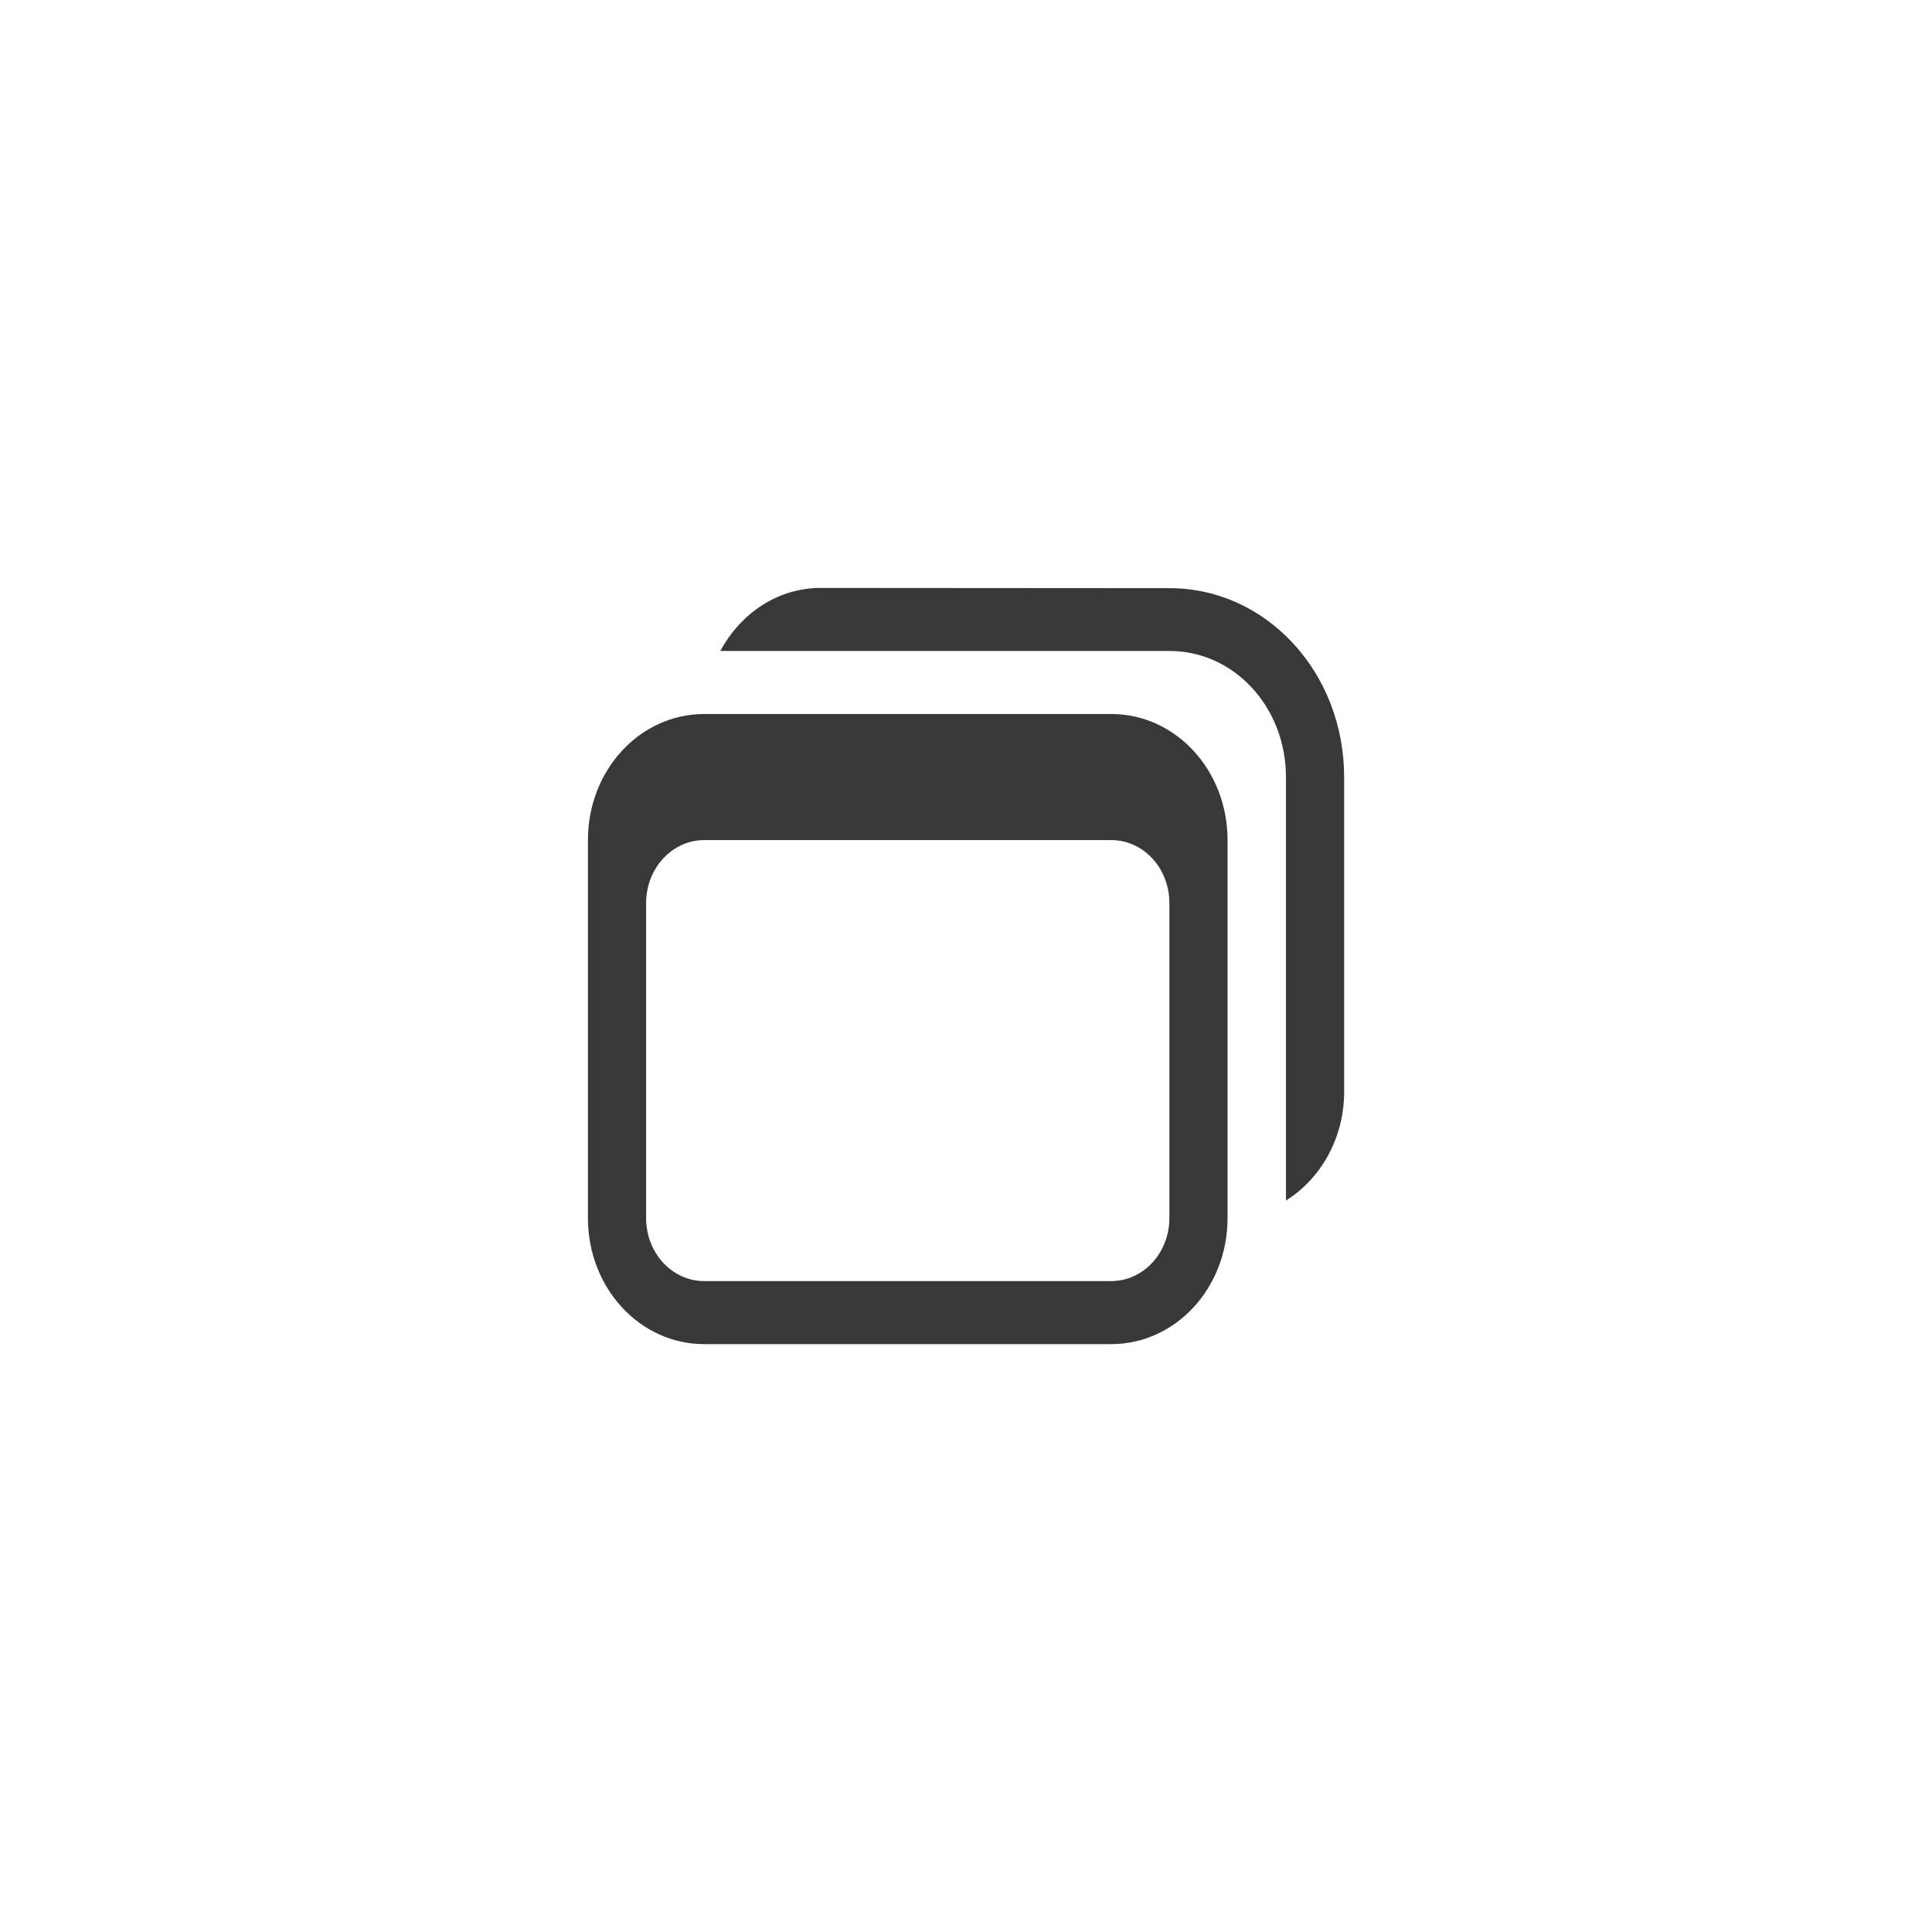
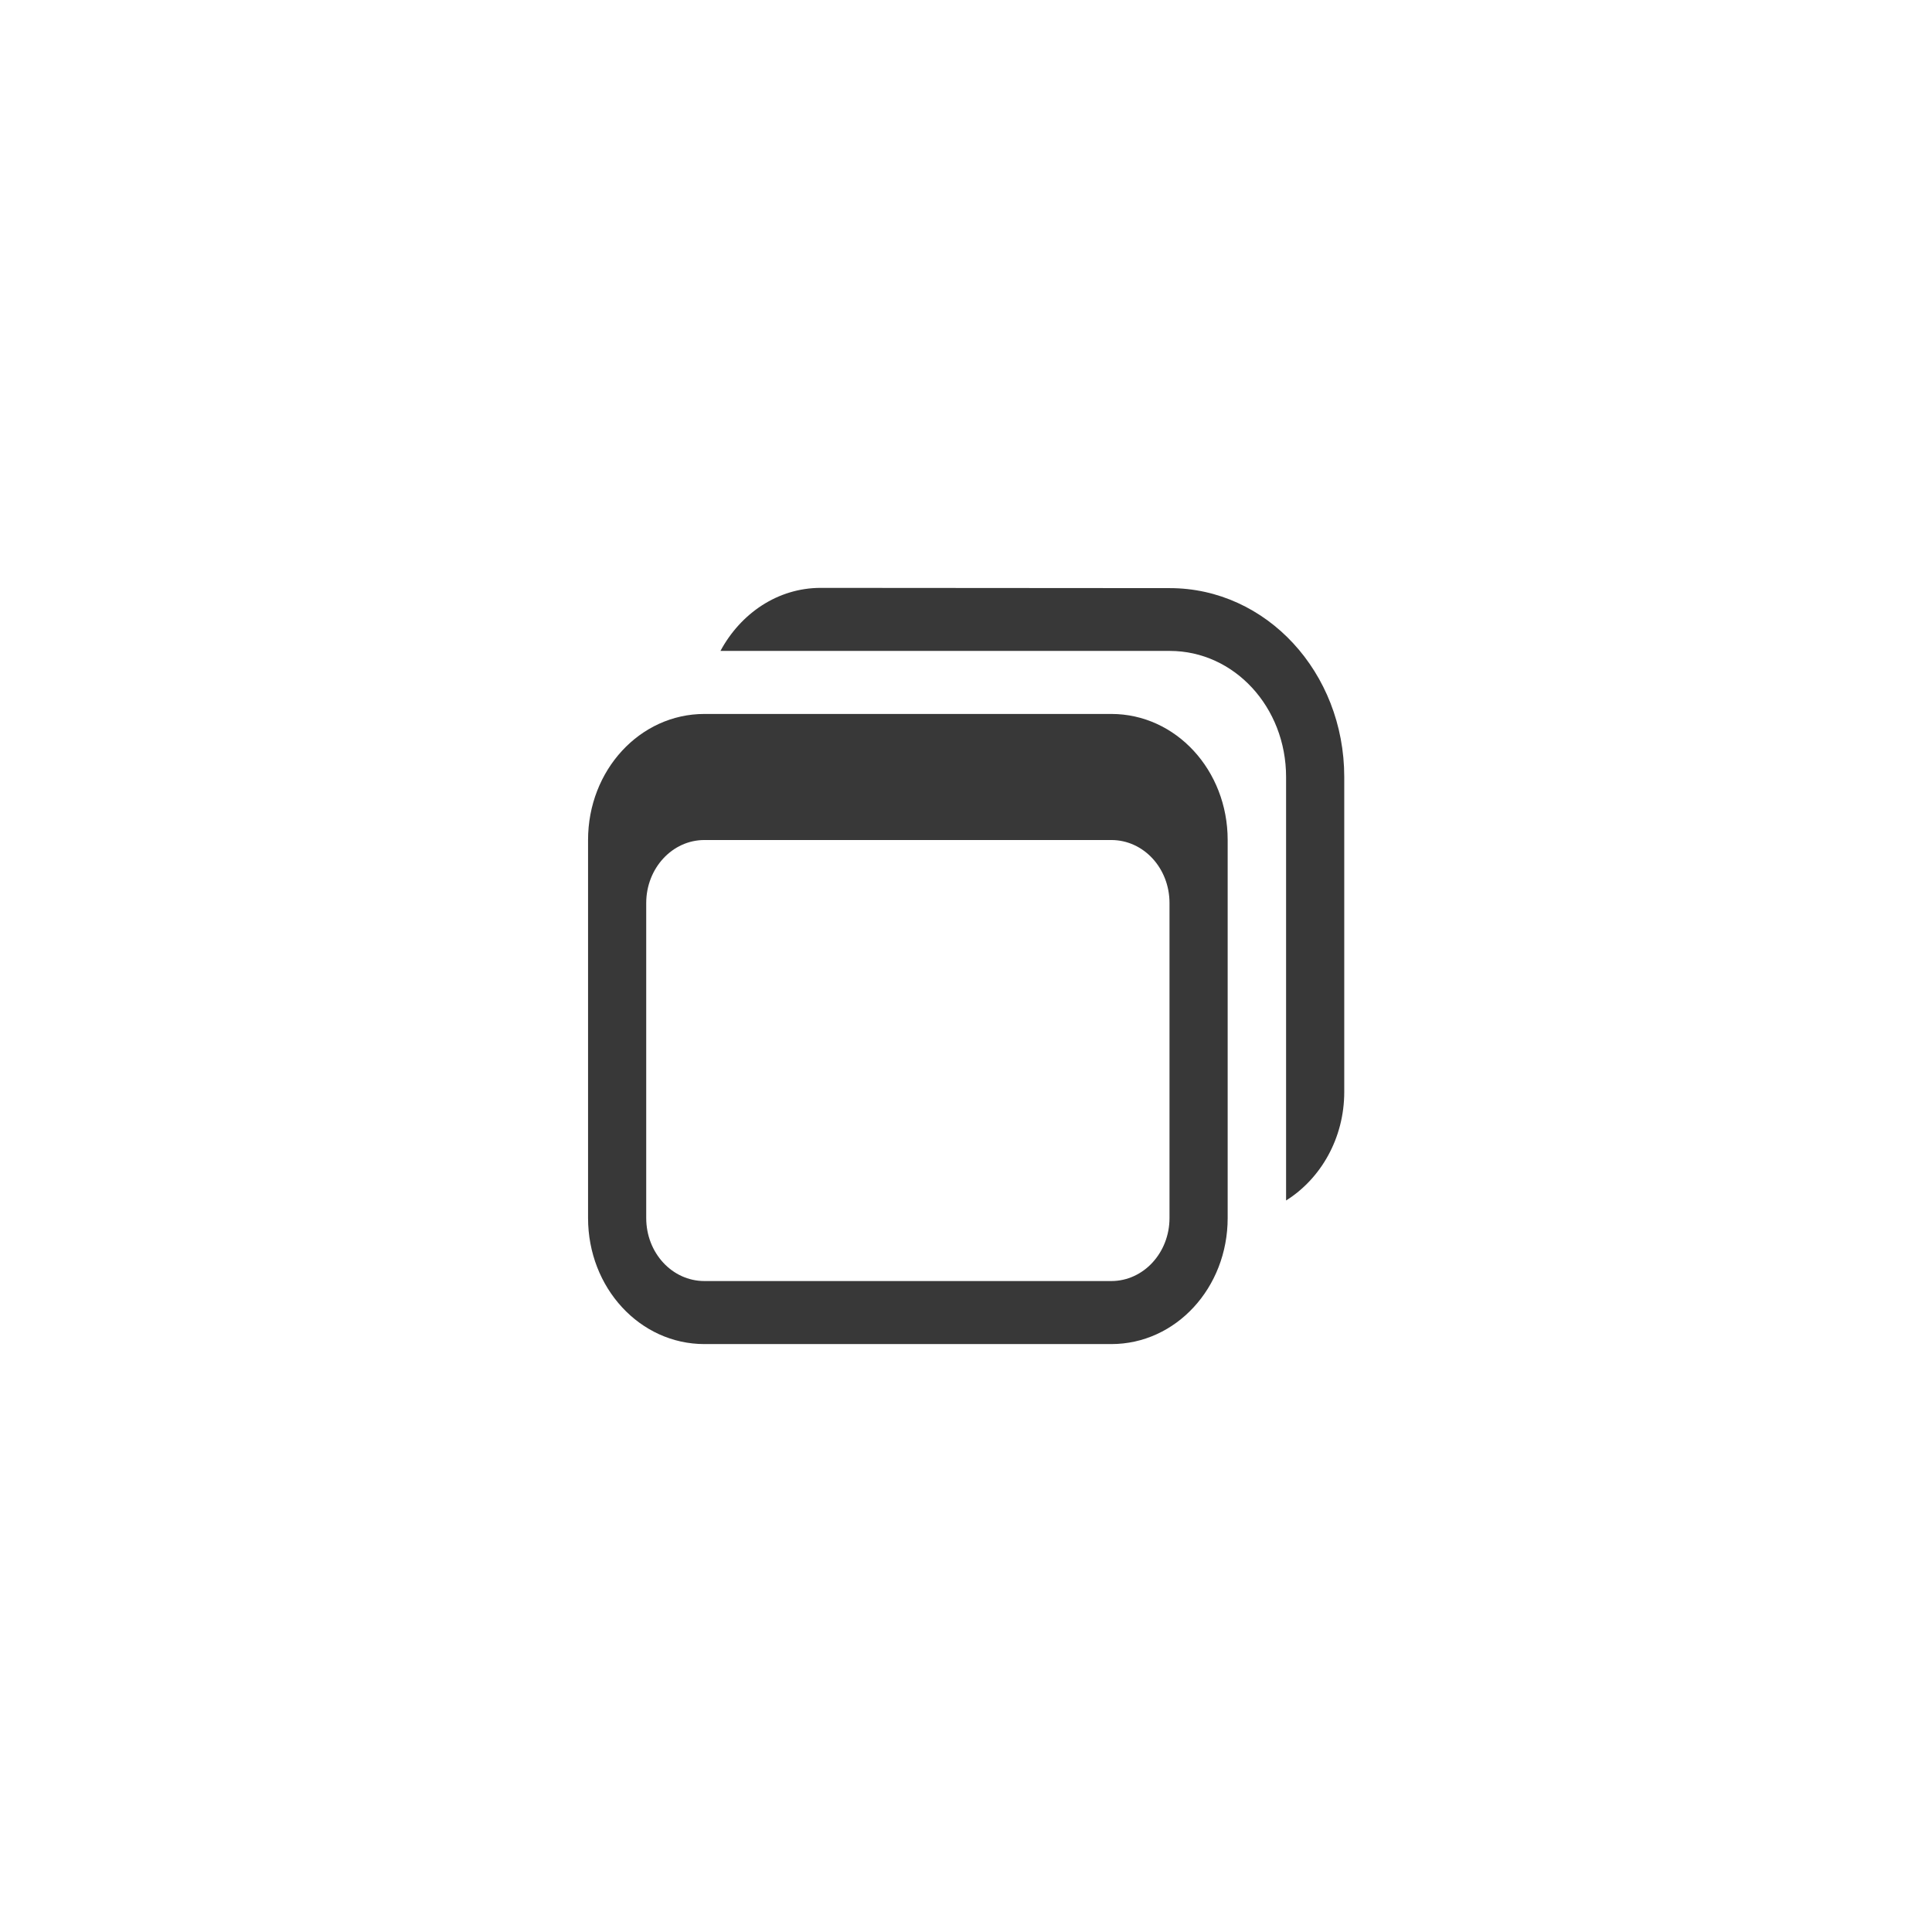
<svg xmlns="http://www.w3.org/2000/svg" xmlns:xlink="http://www.w3.org/1999/xlink" id="svg8" version="1.1" viewBox="0 0 7.937 7.938" height="30" width="30">
  <defs id="defs2">
    <linearGradient id="linearGradient3868">
      <stop style="stop-color:#5a5a5a;stop-opacity:1;" offset="0" id="stop3870" />
      <stop style="stop-color:#646464;stop-opacity:1;" offset="1" id="stop3872" />
    </linearGradient>
    <linearGradient id="linearGradient3813">
      <stop style="stop-color:#666666;stop-opacity:1;" offset="0" id="stop3815" />
      <stop style="stop-color:#636363;stop-opacity:1;" offset="1" id="stop3817" />
    </linearGradient>
    <linearGradient id="linearGradient3787">
      <stop style="stop-color:#e5e5df;stop-opacity:1;" offset="0" id="stop3789" />
      <stop style="stop-color:#dadad4;stop-opacity:1;" offset="1" id="stop3791" />
    </linearGradient>
    <linearGradient id="linearGradient3806-3-5-6">
      <stop style="stop-color:#303030;stop-opacity:1;" offset="0" id="stop3808-6-9-1" />
      <stop style="stop-color:#232323;stop-opacity:1;" offset="1" id="stop3810-4-6-3" />
    </linearGradient>
    <linearGradient xlink:href="#linearGradient3787" id="linearGradient3793" x1="40" y1="1044.362" x2="40" y2="1032.362" gradientUnits="userSpaceOnUse" />
    <linearGradient xlink:href="#linearGradient3787" id="linearGradient3828" gradientUnits="userSpaceOnUse" x1="40" y1="1044.362" x2="40" y2="1032.362" gradientTransform="matrix(1.166667,0,0,1.076923,-6.5,-80.33555)" />
    <linearGradient xlink:href="#linearGradient3787-8" id="linearGradient3835" gradientUnits="userSpaceOnUse" gradientTransform="matrix(1.166667,0,0,1.076923,-35.5,-1105.698)" x1="40" y1="1044.362" x2="40" y2="1032.362" />
    <linearGradient id="linearGradient3787-8">
      <stop style="stop-color:#f5f5ee;stop-opacity:1;" offset="0" id="stop3789-2" />
      <stop style="stop-color:#e6e6df;stop-opacity:1;" offset="1" id="stop3791-6" />
    </linearGradient>
    <linearGradient id="linearGradient3787-7">
      <stop style="stop-color:#f5f5ee;stop-opacity:1;" offset="0" id="stop3789-3" />
      <stop style="stop-color:#e6e6e0;stop-opacity:1;" offset="1" id="stop3791-3" />
    </linearGradient>
    <linearGradient xlink:href="#linearGradient3787" id="linearGradient3807" x1="11" y1="15.75" x2="11" y2="8.25" gradientUnits="userSpaceOnUse" />
    <linearGradient xlink:href="#linearGradient3813" id="linearGradient3819" x1="29.5" y1="15.2" x2="29.5" y2="8.8" gradientUnits="userSpaceOnUse" />
    <linearGradient xlink:href="#linearGradient4231" id="linearGradient3807-1" x1="10" y1="7" x2="10" y2="15.889" gradientUnits="userSpaceOnUse" />
    <linearGradient id="linearGradient4231">
      <stop id="stop4233" offset="0" style="stop-color:#e7e7e1;stop-opacity:1;" />
      <stop id="stop4239" offset="1" style="stop-color:#dadad3;stop-opacity:1;" />
    </linearGradient>
    <linearGradient xlink:href="#linearGradient4231-1" id="linearGradient3807-1-1" x1="10" y1="15.889" x2="10" y2="7" gradientUnits="userSpaceOnUse" />
    <linearGradient id="linearGradient4231-1">
      <stop id="stop4233-6" offset="0" style="stop-color:#e5e5de;stop-opacity:1;" />
      <stop id="stop4239-7" offset="1" style="stop-color:#dadad3;stop-opacity:1;" />
    </linearGradient>
    <linearGradient id="linearGradient4363">
      <stop style="stop-color:#979791;stop-opacity:1;" offset="0" id="stop4365" />
      <stop style="stop-color:#dadad4;stop-opacity:0;" offset="1" id="stop4367" />
    </linearGradient>
    <linearGradient id="linearGradient4363-7">
      <stop style="stop-color:#f5f5ef;stop-opacity:1;" offset="0" id="stop4365-9" />
      <stop style="stop-color:#dadad4;stop-opacity:0;" offset="1" id="stop4367-8" />
    </linearGradient>
    <linearGradient xlink:href="#linearGradient4231-7" id="linearGradient4361" gradientUnits="userSpaceOnUse" gradientTransform="matrix(1.1875,0,0,1,-41.25,0)" x1="248.632" y1="79" x2="248.632" y2="58" />
    <linearGradient id="linearGradient4231-7">
      <stop id="stop4233-4" offset="0" style="stop-color:#e6e6df;stop-opacity:1;" />
      <stop id="stop4239-8" offset="1" style="stop-color:#d1d1ca;stop-opacity:1;" />
    </linearGradient>
    <linearGradient xlink:href="#linearGradient4231-7" id="linearGradient3127" gradientUnits="userSpaceOnUse" gradientTransform="matrix(1.1875,0,0,1,-262.25,-55.99998)" x1="248.632" y1="79" x2="248.632" y2="58" />
    <linearGradient xlink:href="#linearGradient4231-7" id="linearGradient3159" gradientUnits="userSpaceOnUse" gradientTransform="matrix(1.1875,0,0,1,-249.25,-54.99998)" x1="248.632" y1="79" x2="248.632" y2="58" />
+     <clipPath clipPathUnits="userSpaceOnUse" id="clipPath909">
+       <rect style="opacity:0.9;fill:none;stroke:#383838;stroke-width:0.027;stroke-miterlimit:4;stroke-dasharray:none" id="rect911" width="2.601" height="2.561" x="0.941" y="289.285" ry="0.265" />
+     </clipPath>
  </defs>
  <g transform="translate(0,-289.0625)" id="layer1">
    <g transform="matrix(0.2645833,0,0,0.2645833,11.89587,2.95642)" id="4" />
    <g transform="matrix(0.2645833,0,0,0.2645833,9.625899,2.204595)" id="4-7" />
    <g transform="matrix(0.2645833,0,0,0.2645833,8.660311,0.8114802)" id="4-75" />
-     <g id="g893" transform="translate(9.596134,-0.11487)">
-       <path d="m -6.703,292.111 c -0.265,0 -0.478,0.231 -0.478,0.518 v 1.553 c 0,0.287 0.213,0.518 0.478,0.518 h 1.672 c 0.265,0 0.478,-0.231 0.478,-0.518 v -1.553 c 0,-0.287 -0.213,-0.518 -0.478,-0.518 z m 0,0.518 h 1.672 c 0.132,0 0.239,0.115 0.239,0.259 v 1.294 c 0,0.143 -0.107,0.259 -0.239,0.259 h -1.672 c -0.132,0 -0.239,-0.115 -0.239,-0.259 v -1.294 c 0,-0.143 0.107,-0.259 0.239,-0.259 z" fill="#363636" id="path2" style="fill:#383838;fill-opacity:1;stroke-width:0.249" />
-       <path d="m -6.225,291.593 c -0.177,0 -0.329,0.105 -0.412,0.259 h 1.846 c 0.265,0 0.478,0.231 0.478,0.518 v 1.294 0.446 c 0.142,-0.089 0.239,-0.255 0.239,-0.446 v -1.294 c 0,-0.43 -0.32,-0.776 -0.717,-0.776 z" fill="#363636" id="path4-3" style="fill:#383838;fill-opacity:1;stroke-width:0.249" />
+     <g id="g886" transform="translate(1.40563,-1.99609)">
+       <path d="m 1.488,293.992 c -0.265,0 -0.478,0.231 -0.478,0.518 v 1.553 c 0,0.287 0.213,0.518 0.478,0.518 H 3.16 c 0.265,0 0.478,-0.231 0.478,-0.518 v -1.553 c 0,-0.287 -0.213,-0.518 -0.478,-0.518 z m 0,0.518 H 3.16 c 0.132,0 0.239,0.115 0.239,0.259 v 1.294 c 0,0.143 -0.107,0.259 -0.239,0.259 H 1.488 c -0.132,0 -0.239,-0.115 -0.239,-0.259 v -1.294 c 0,-0.143 0.107,-0.259 0.239,-0.259 z" fill="#363636" id="path2" style="fill:#383838;fill-opacity:1;stroke-width:0.249" />
+       <path d="m 1.966,293.474 c -0.177,0 -0.329,0.105 -0.412,0.259 h 1.846 c 0.265,0 0.478,0.231 0.478,0.518 v 1.294 0.446 c 0.142,-0.089 0.239,-0.255 0.239,-0.446 v -1.294 c 0,-0.43 -0.32,-0.776 -0.717,-0.776 z" fill="#363636" id="path4-3" style="fill:#383838;fill-opacity:1;stroke-width:0.249" />
    </g>
  </g>
</svg>
